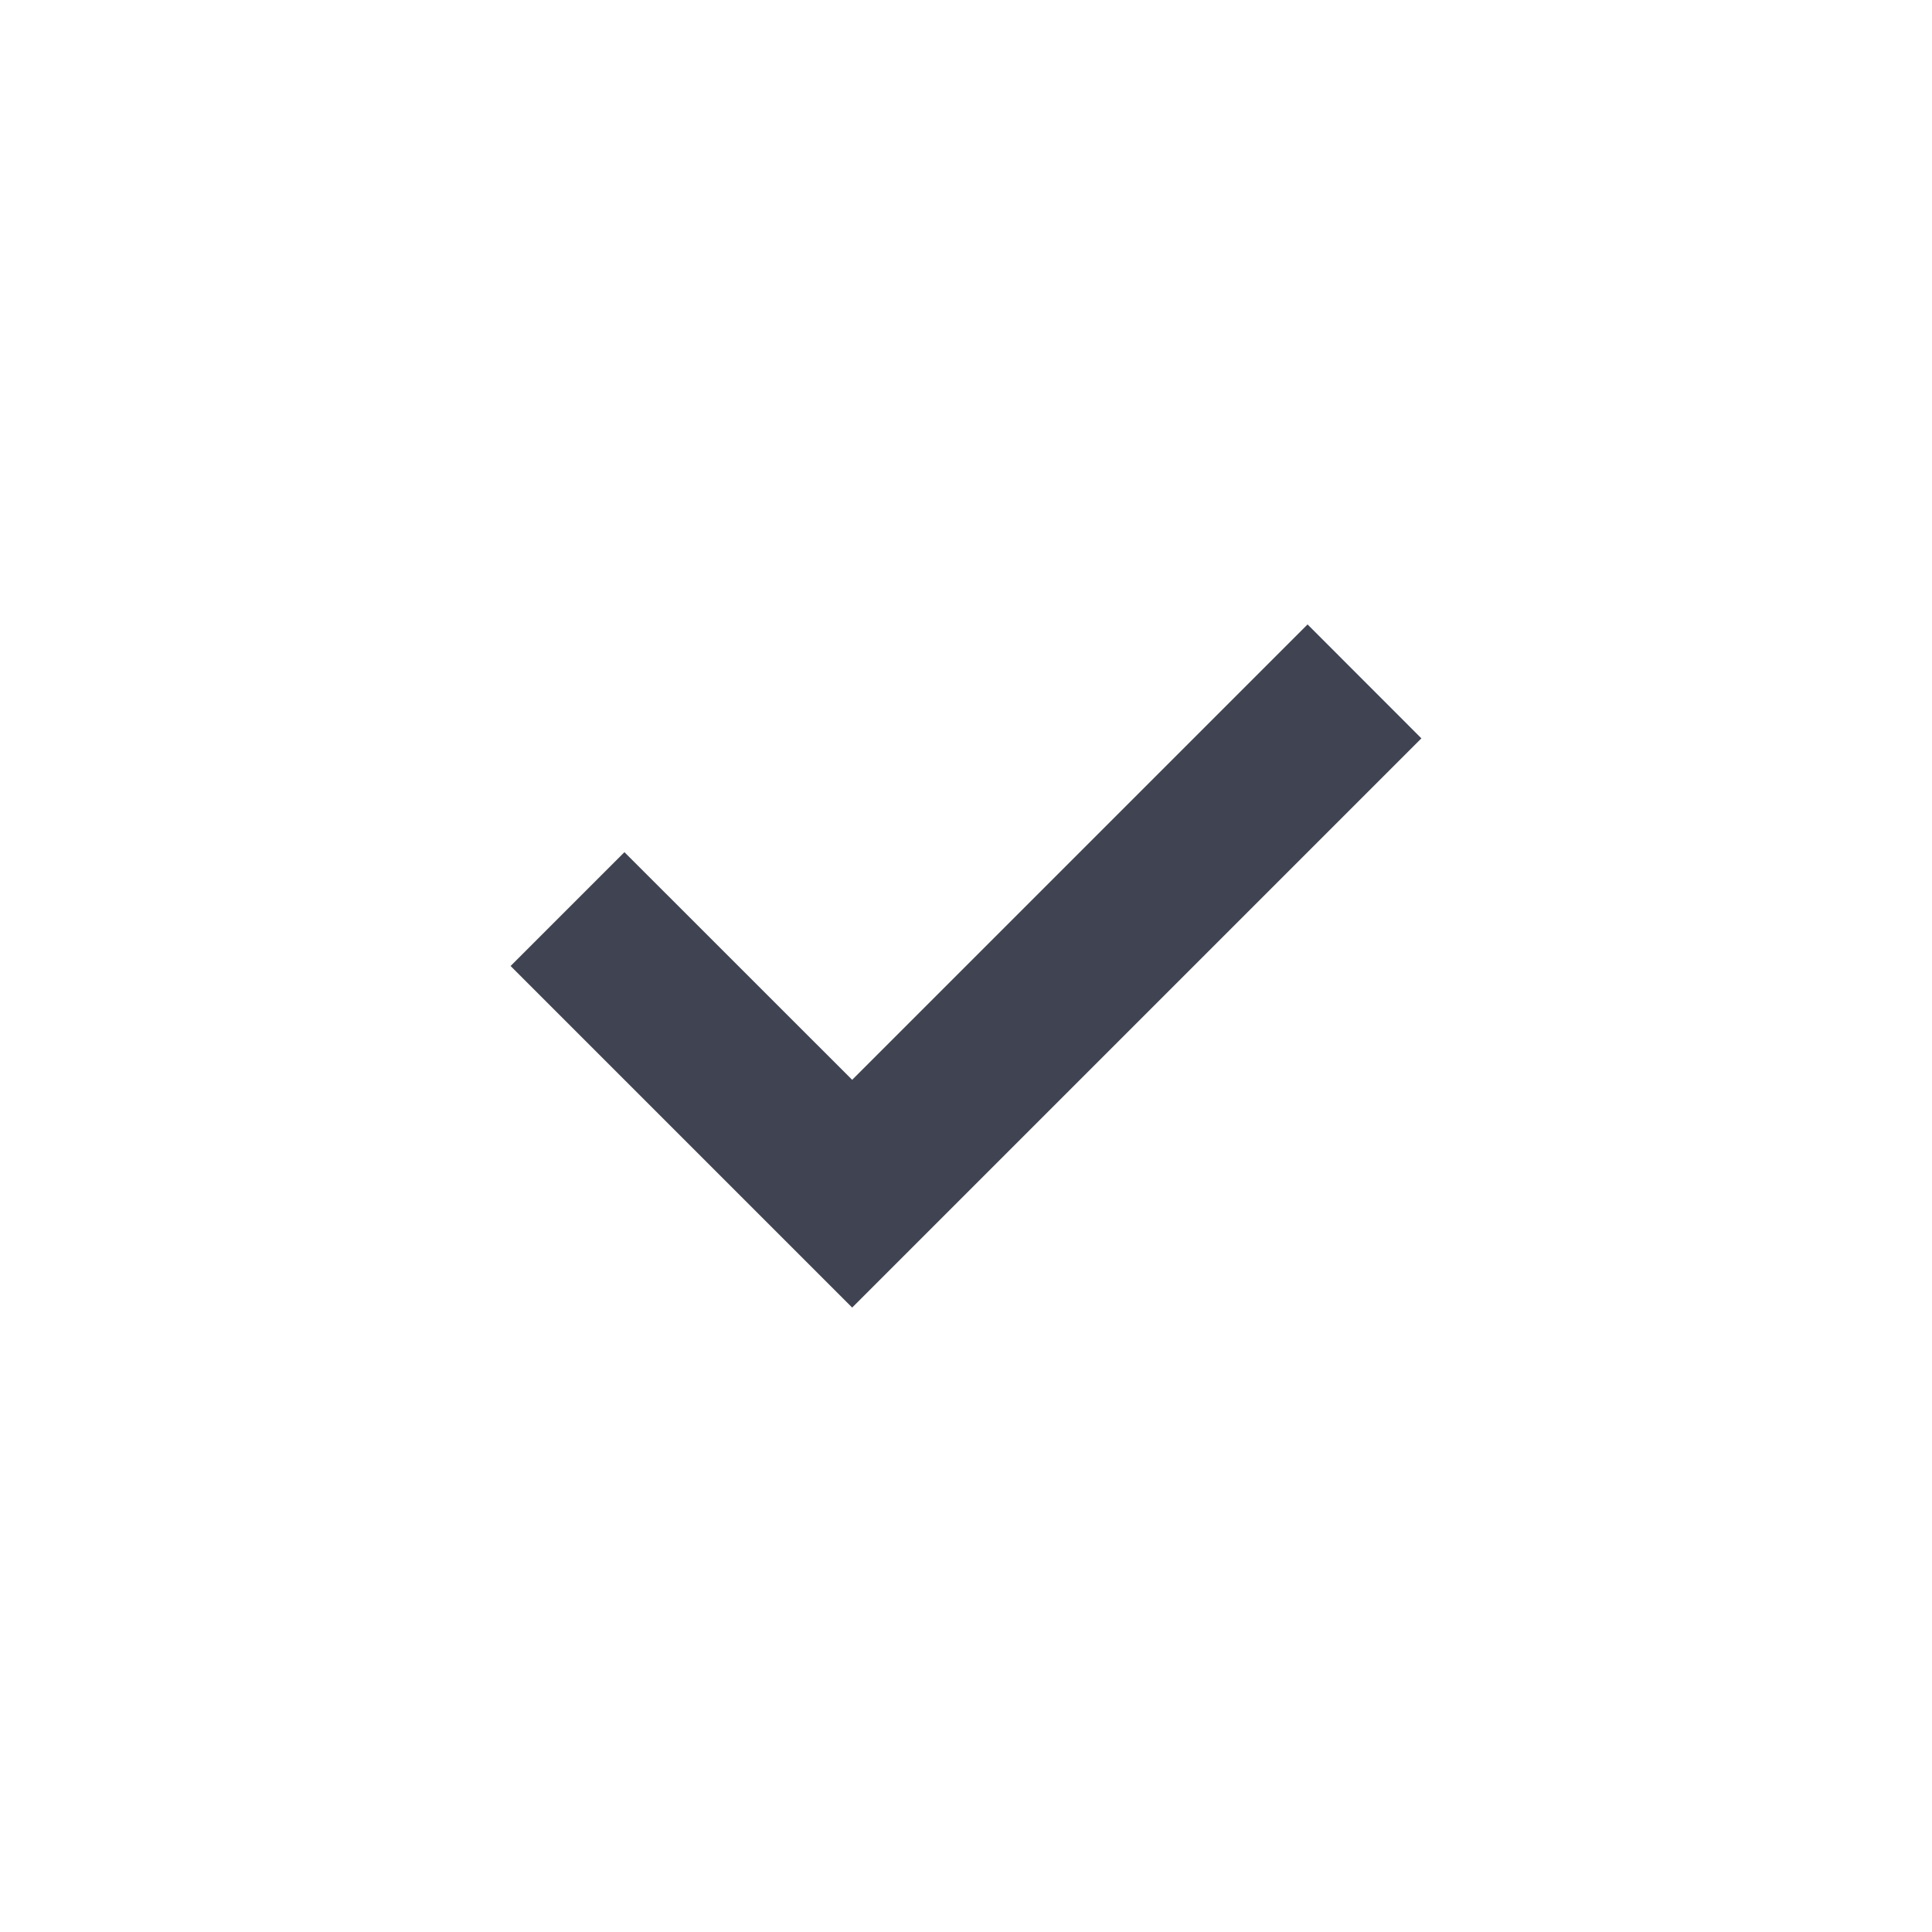
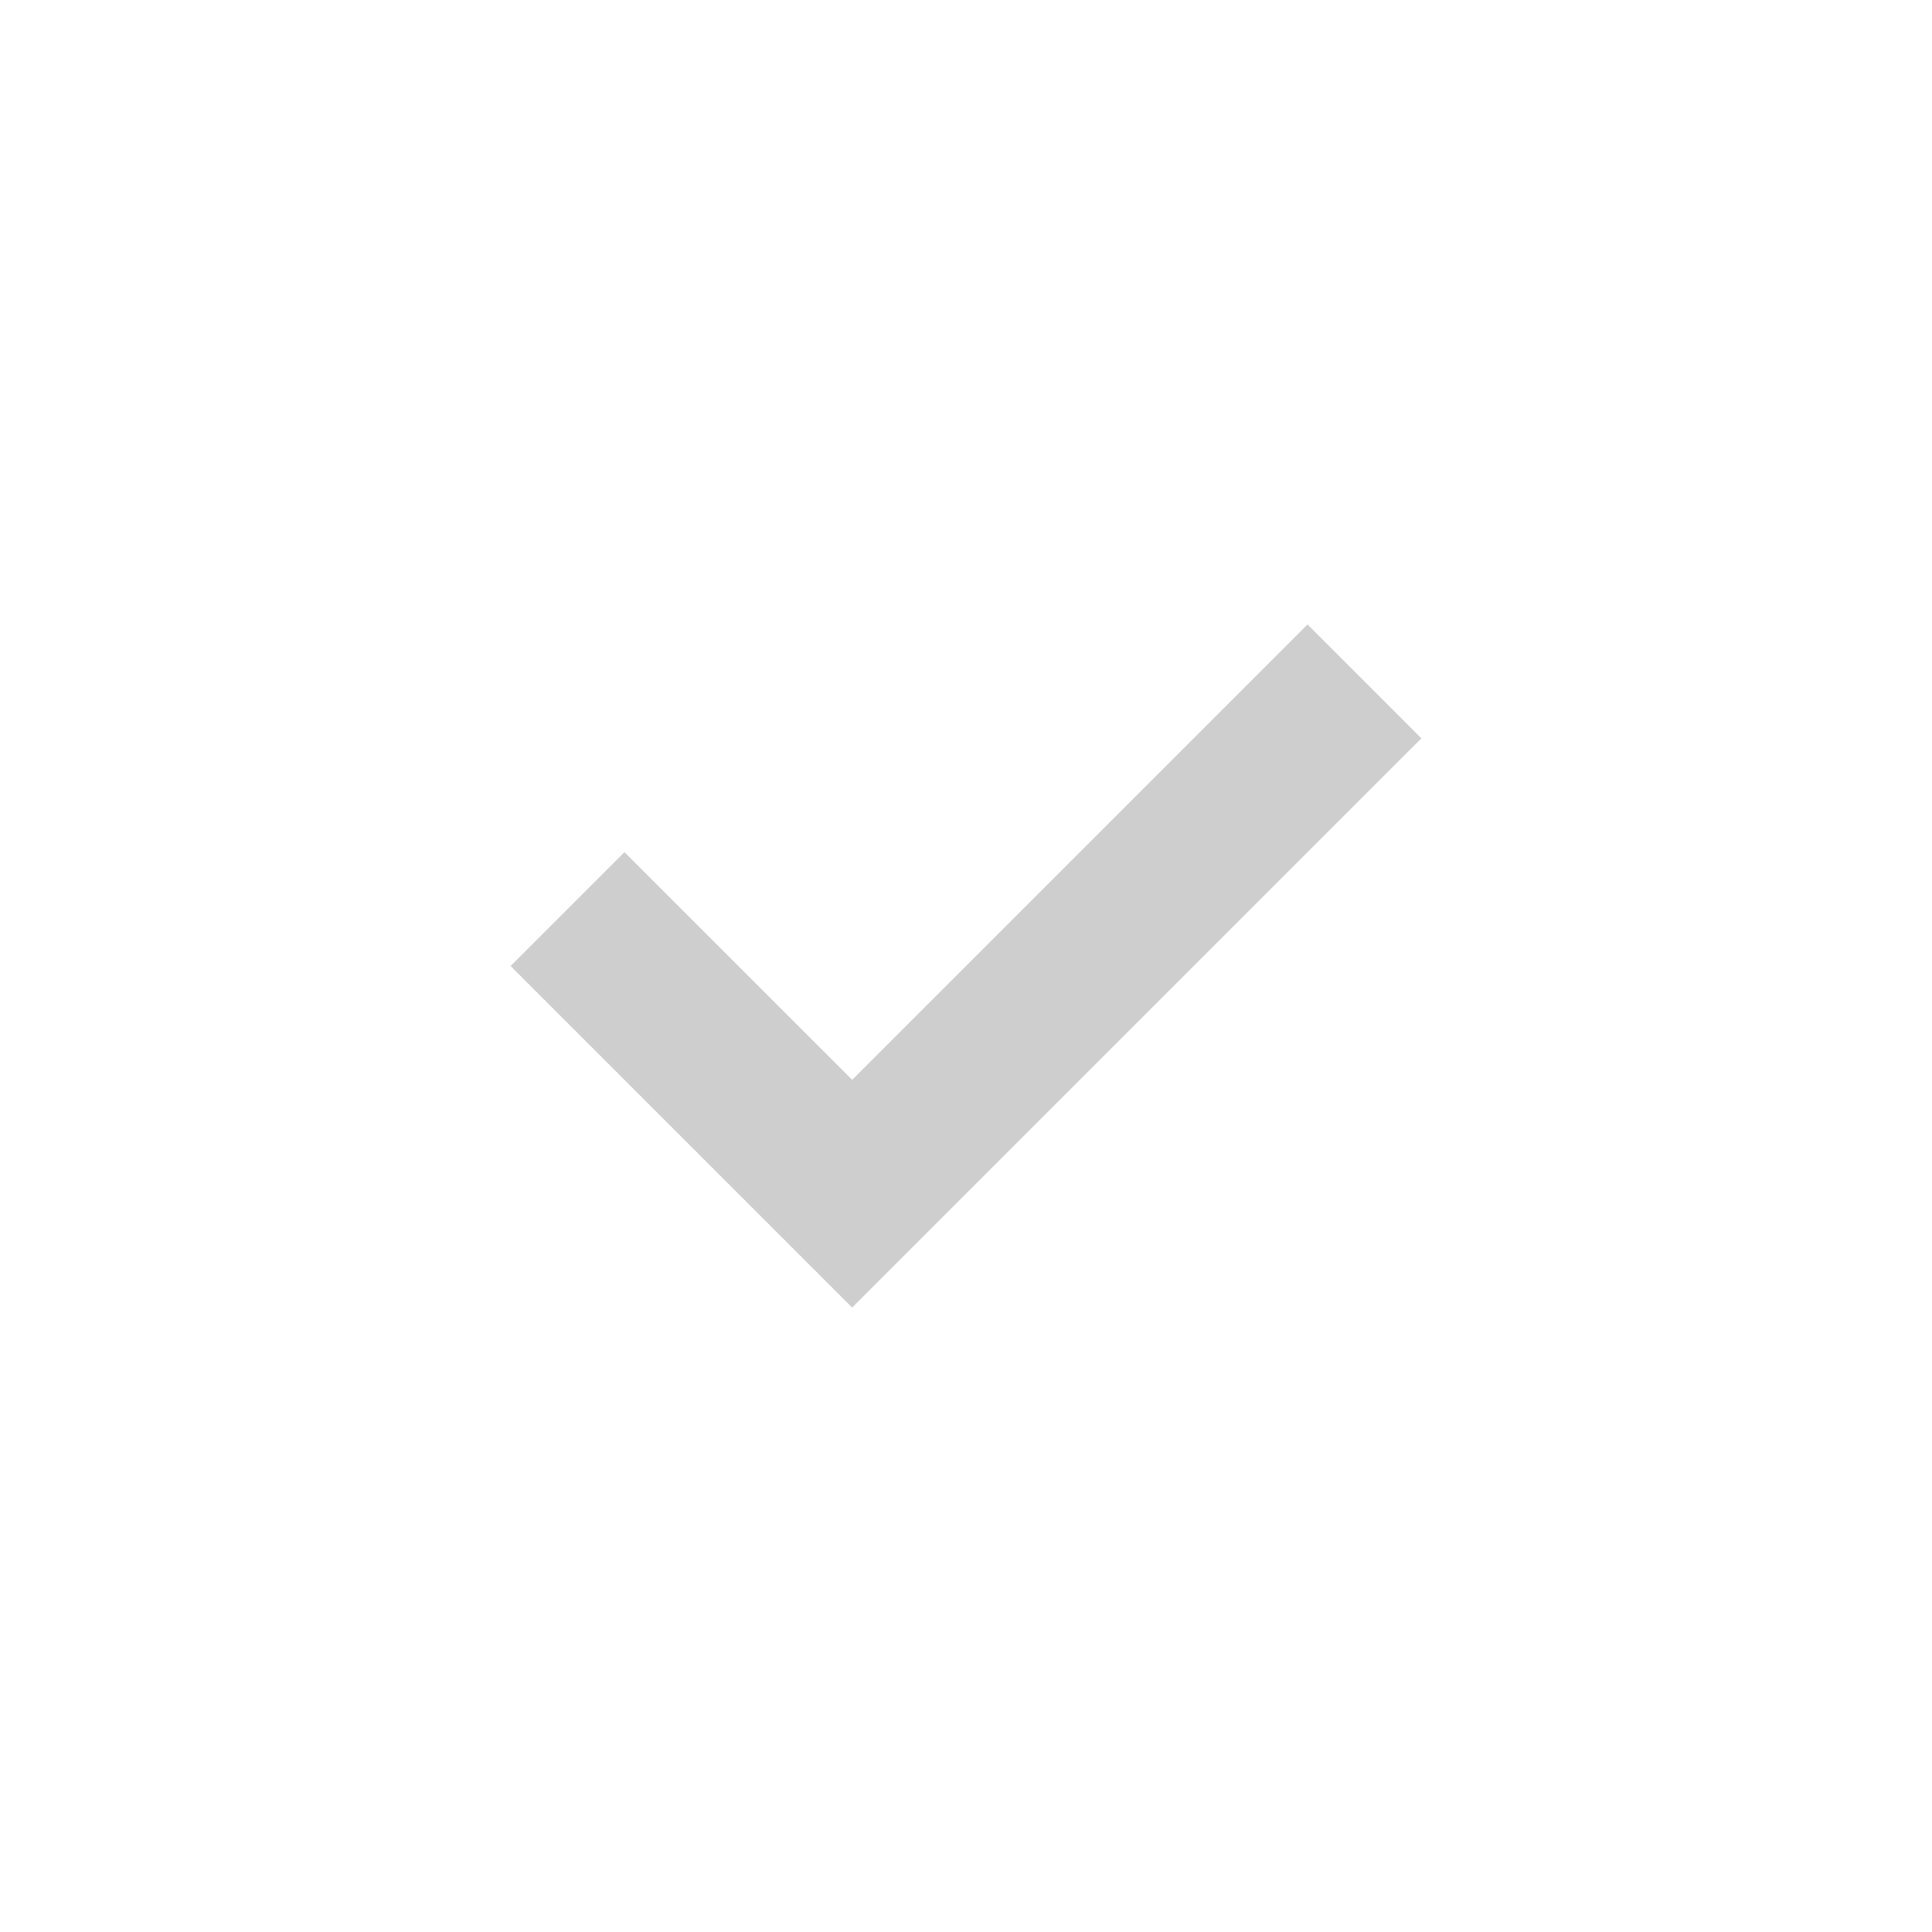
<svg xmlns="http://www.w3.org/2000/svg" width="24" height="24" viewBox="0 0 24 24" fill="none">
-   <path d="M10.586 13.414L7.757 10.586L6.343 12L10.586 16.243L17.657 9.172L16.243 7.757L10.586 13.414Z" fill="#404351" />
+   <path d="M10.586 13.414L7.757 10.586L6.343 12L10.586 16.243L17.657 9.172L16.243 7.757L10.586 13.414Z" fill="#cecece" />
</svg>
